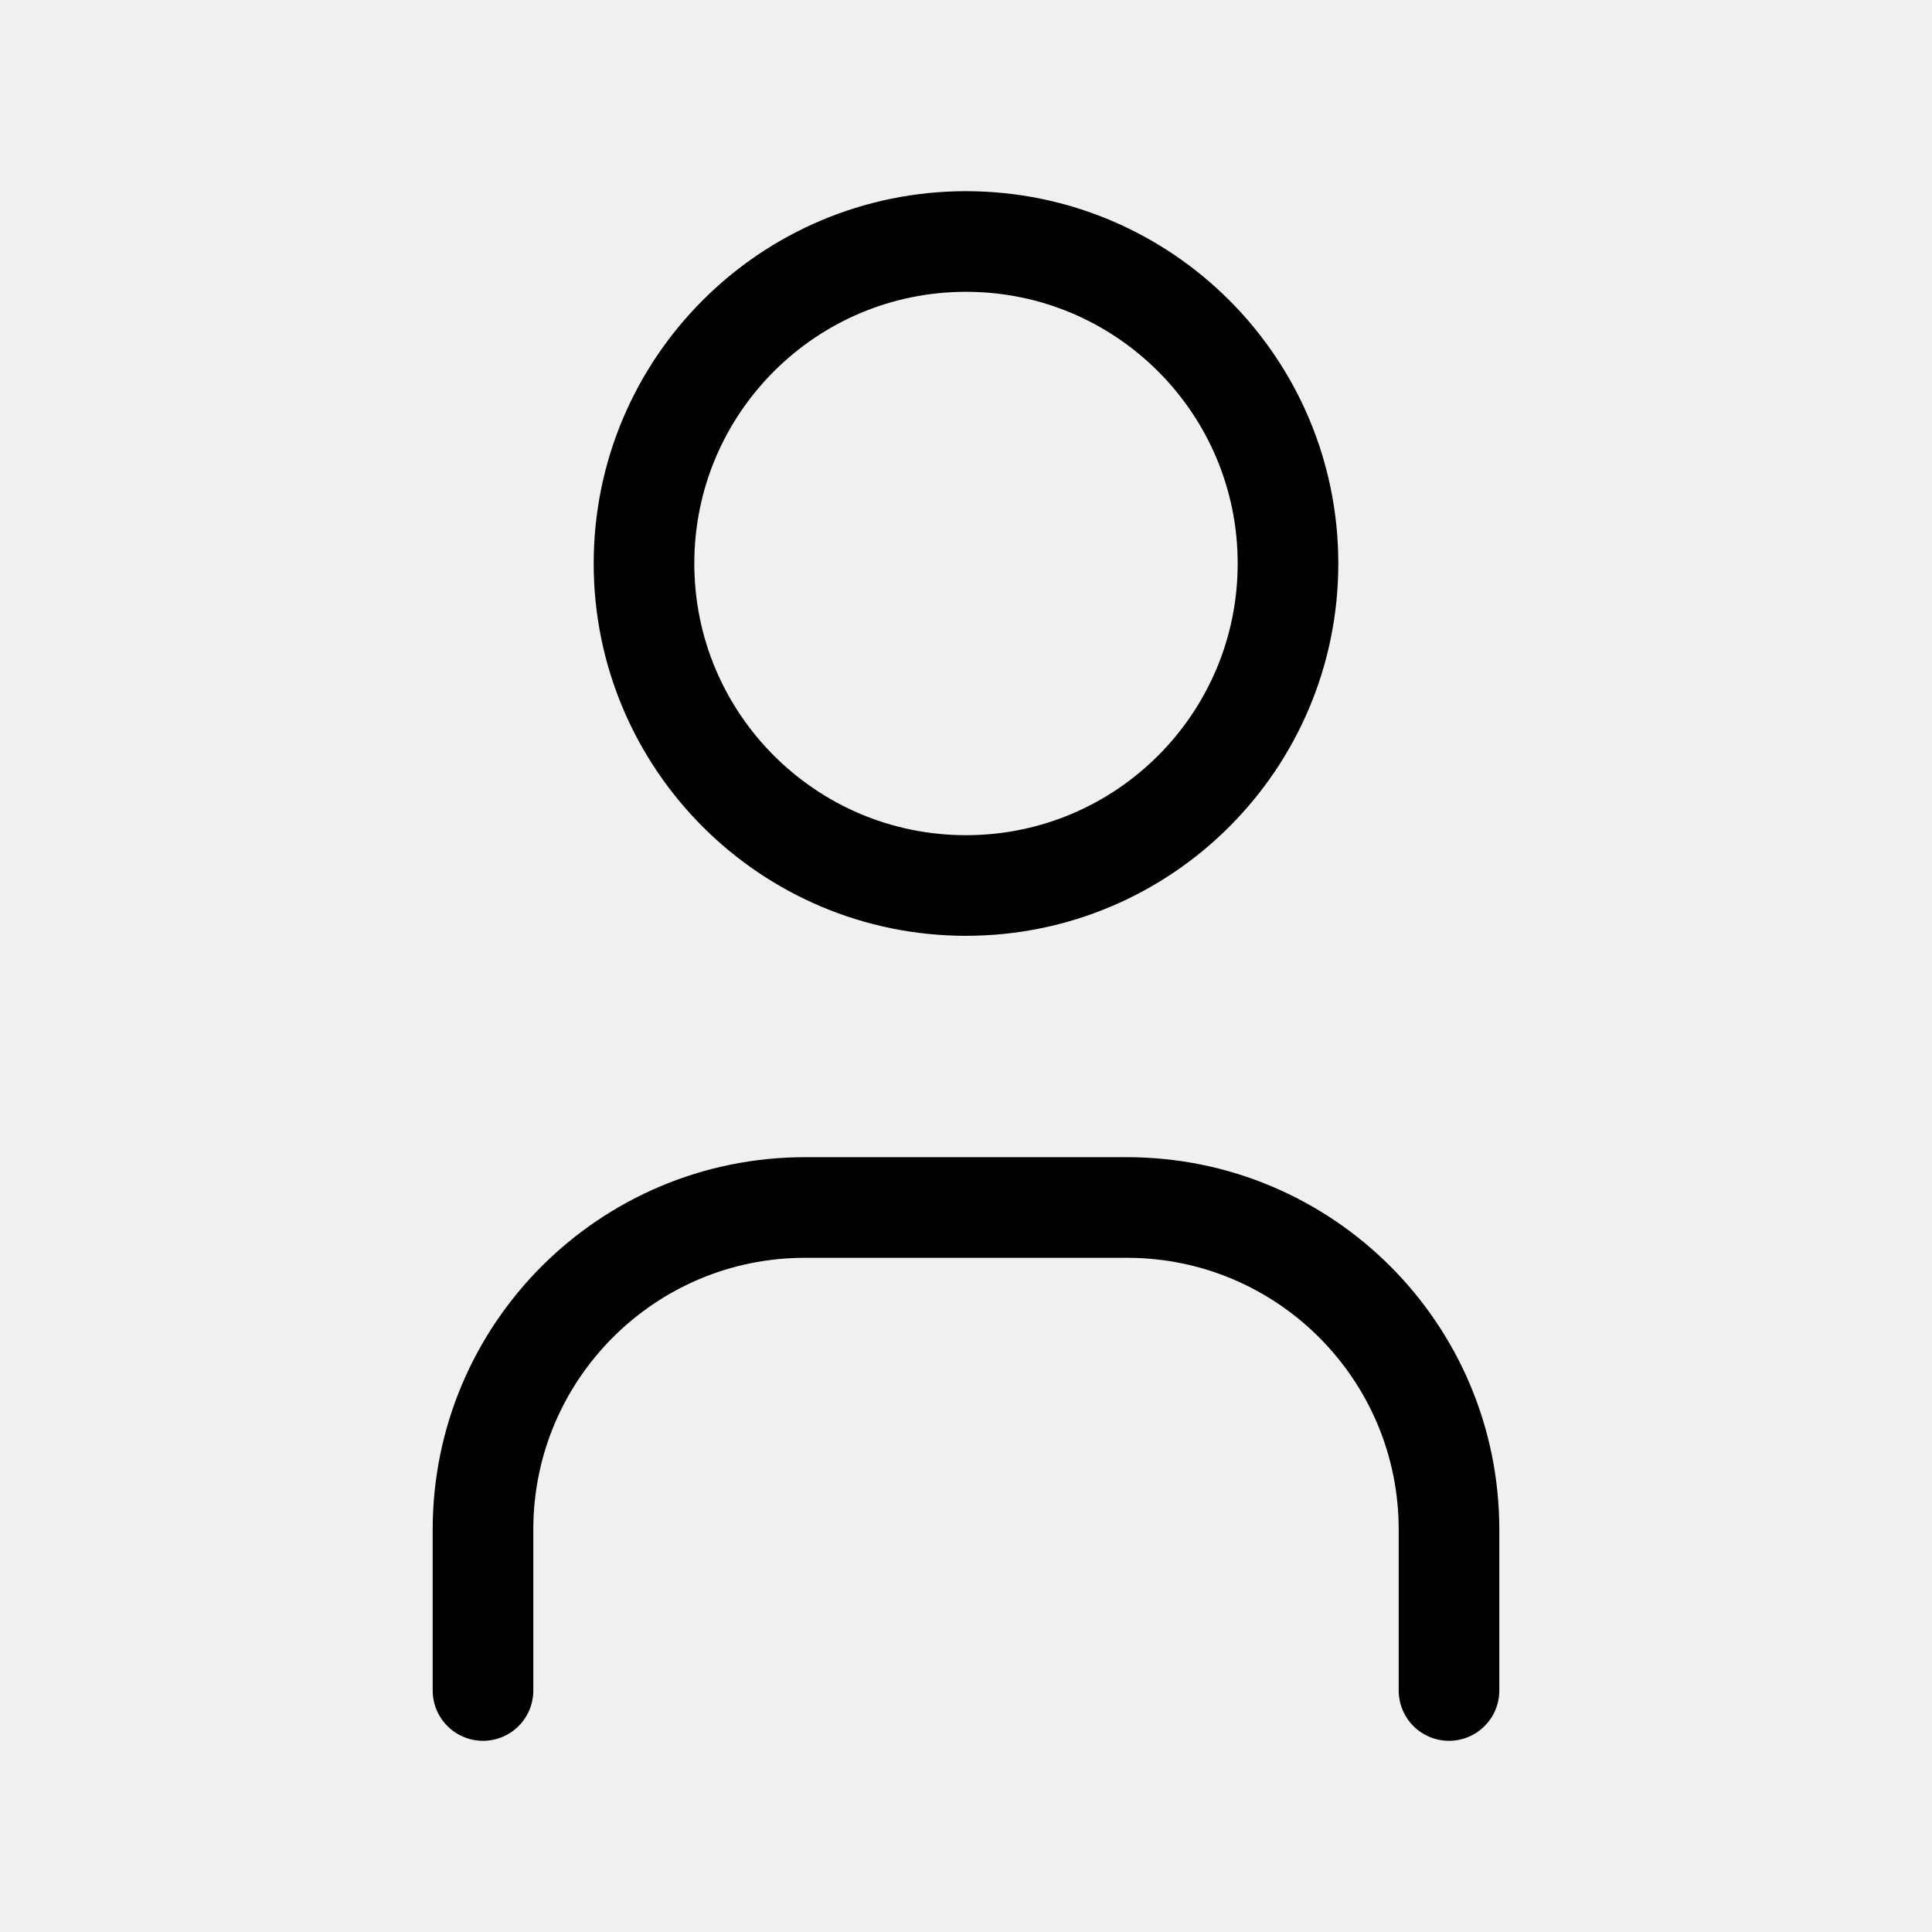
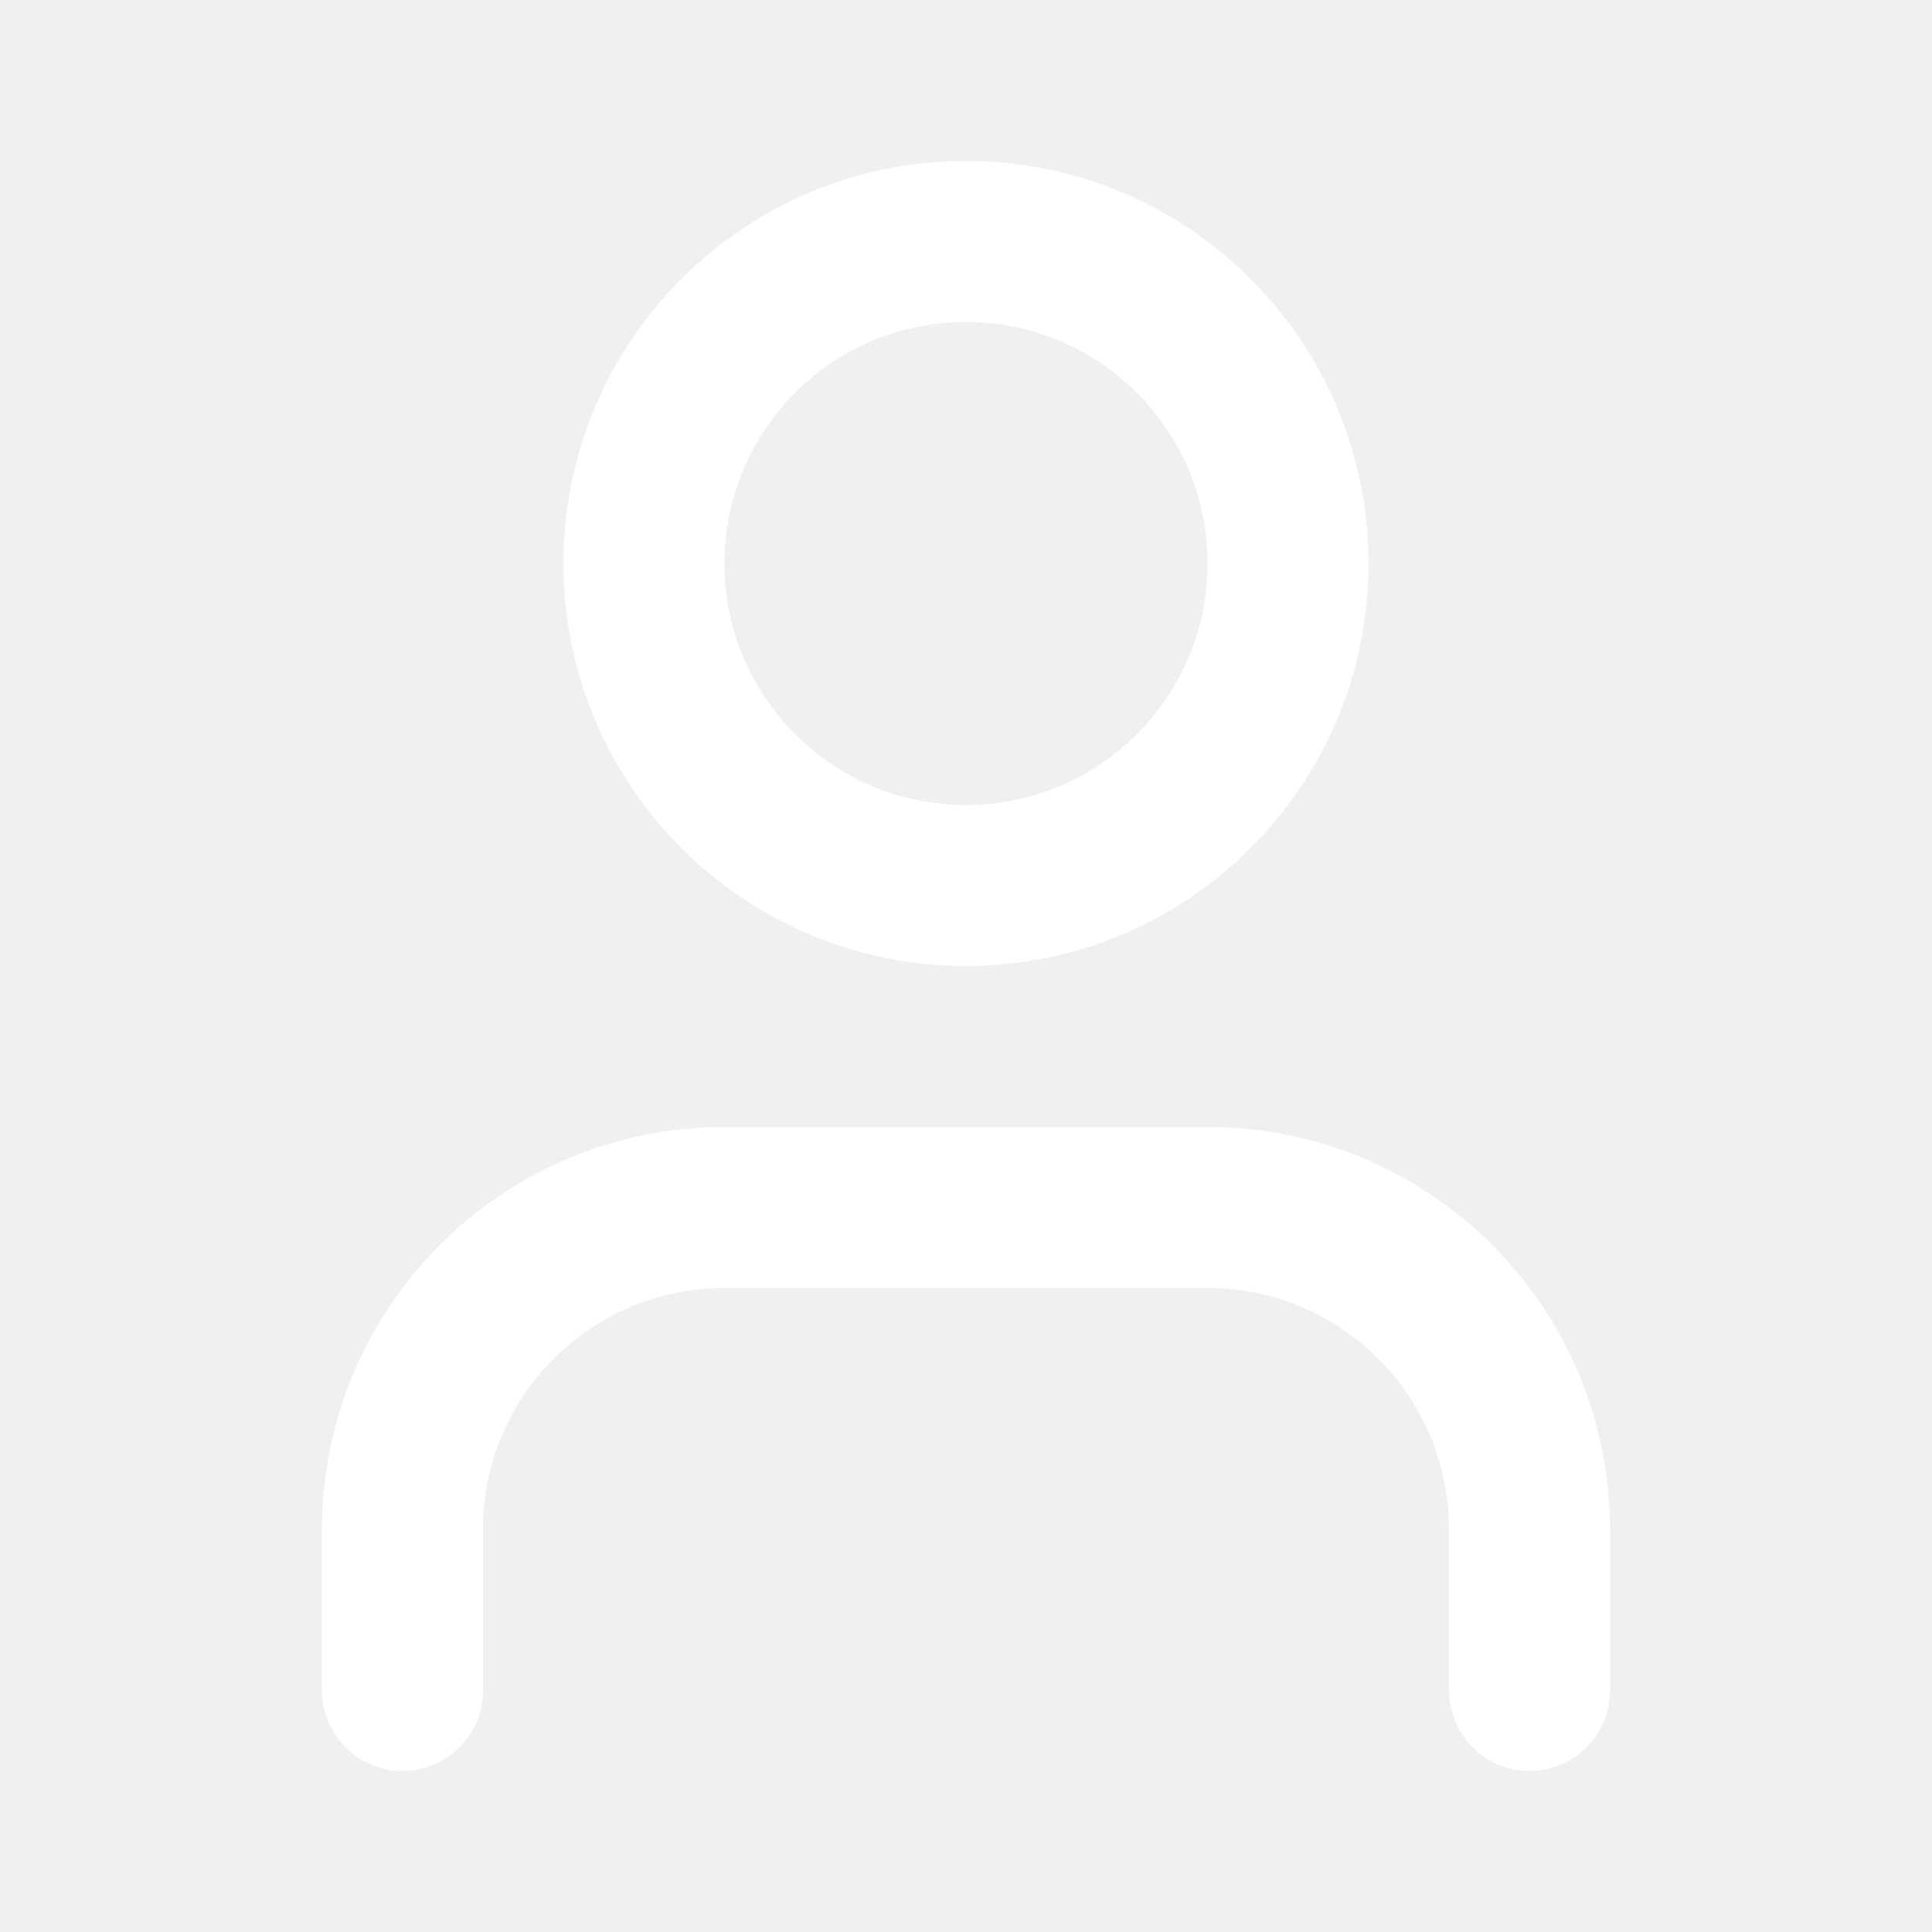
- <svg xmlns="http://www.w3.org/2000/svg" width="24" height="24" viewBox="0 0 24 24" fill="none" stroke="currentColor" stroke-width="1.25" stroke-linecap="round" stroke-linejoin="round" class="icon icon-tabler icons-tabler-outline icon-tabler-user">
-   <path stroke="none" d="M0 0h24v24H0z" fill="none" />
-   <path d="M8 7a4 4 0 1 0 8 0a4 4 0 0 0 -8 0" />
-   <path d="M6 21v-2a4 4 0 0 1 4 -4h4a4 4 0 0 1 4 4v2" />
+ <svg xmlns="http://www.w3.org/2000/svg" width="24" height="24" viewBox="0 0 24 24" fill="none" stroke="#ffffff" stroke-width="2" stroke-linecap="round" stroke-linejoin="round" class="lucide lucide-user-icon lucide-user">
+   <path d="M19 21v-2a4 4 0 0 0-4-4H9a4 4 0 0 0-4 4v2" />
+   <circle cx="12" cy="7" r="4" />
</svg>
